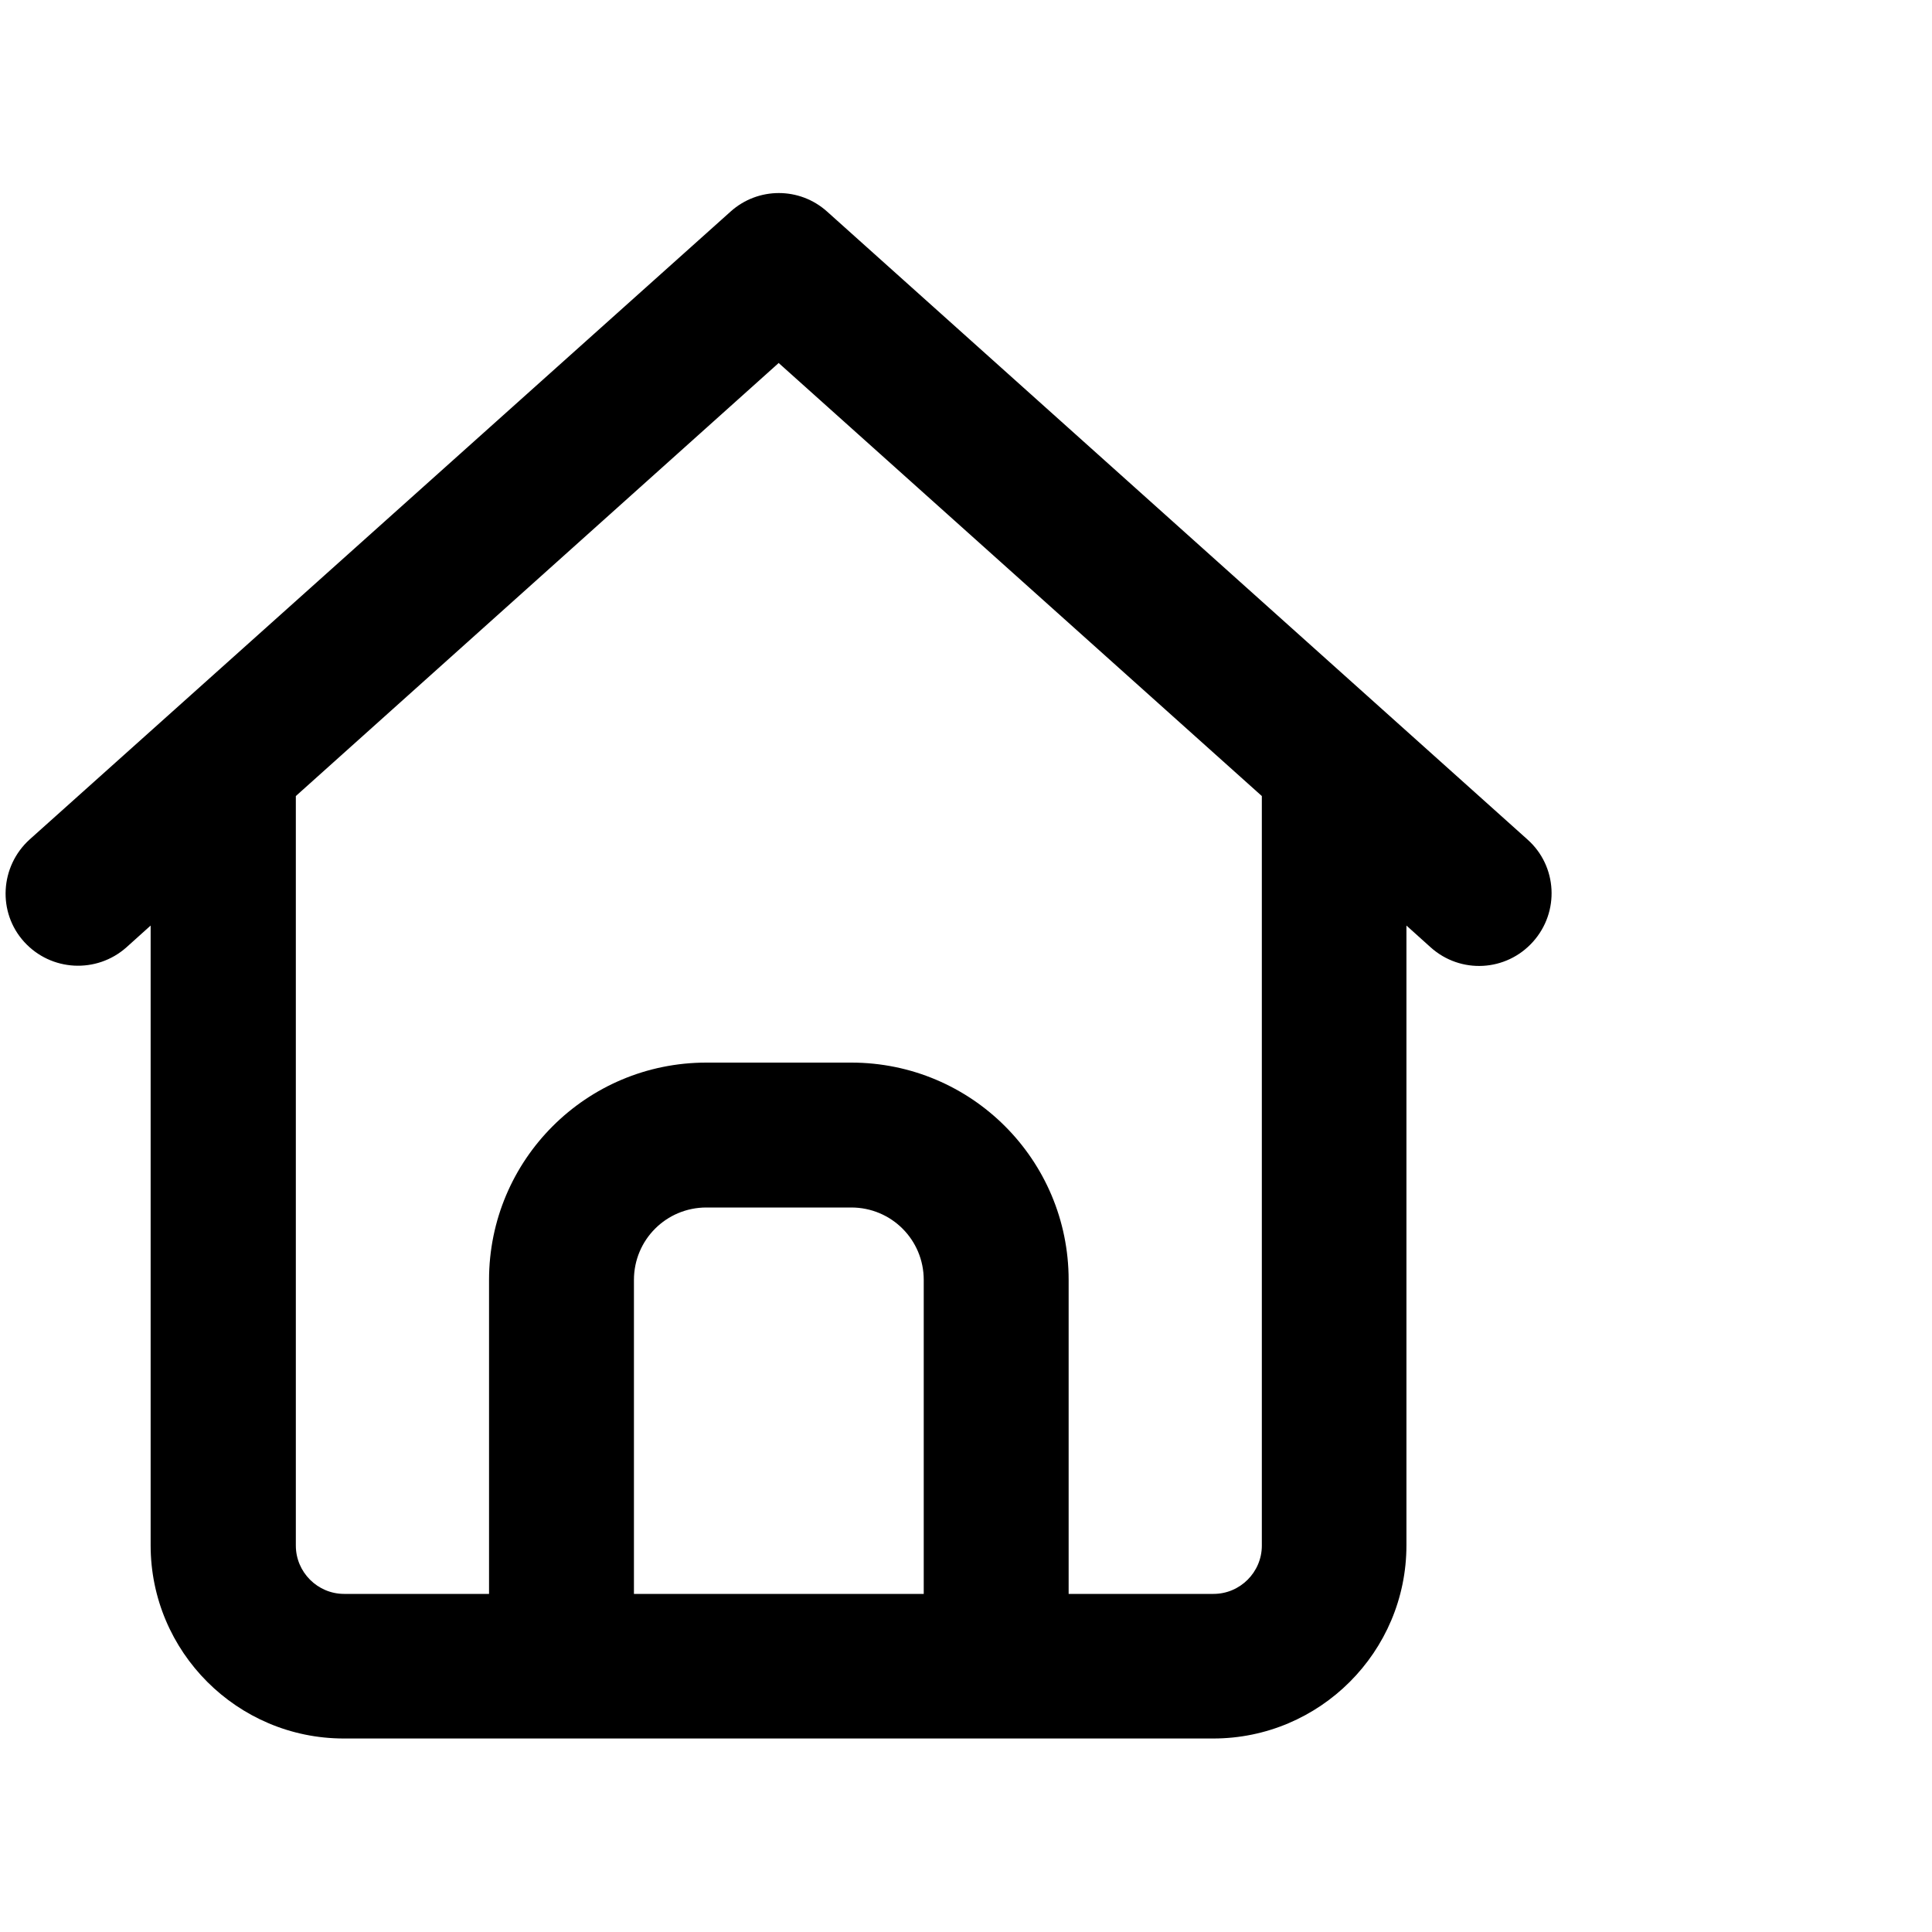
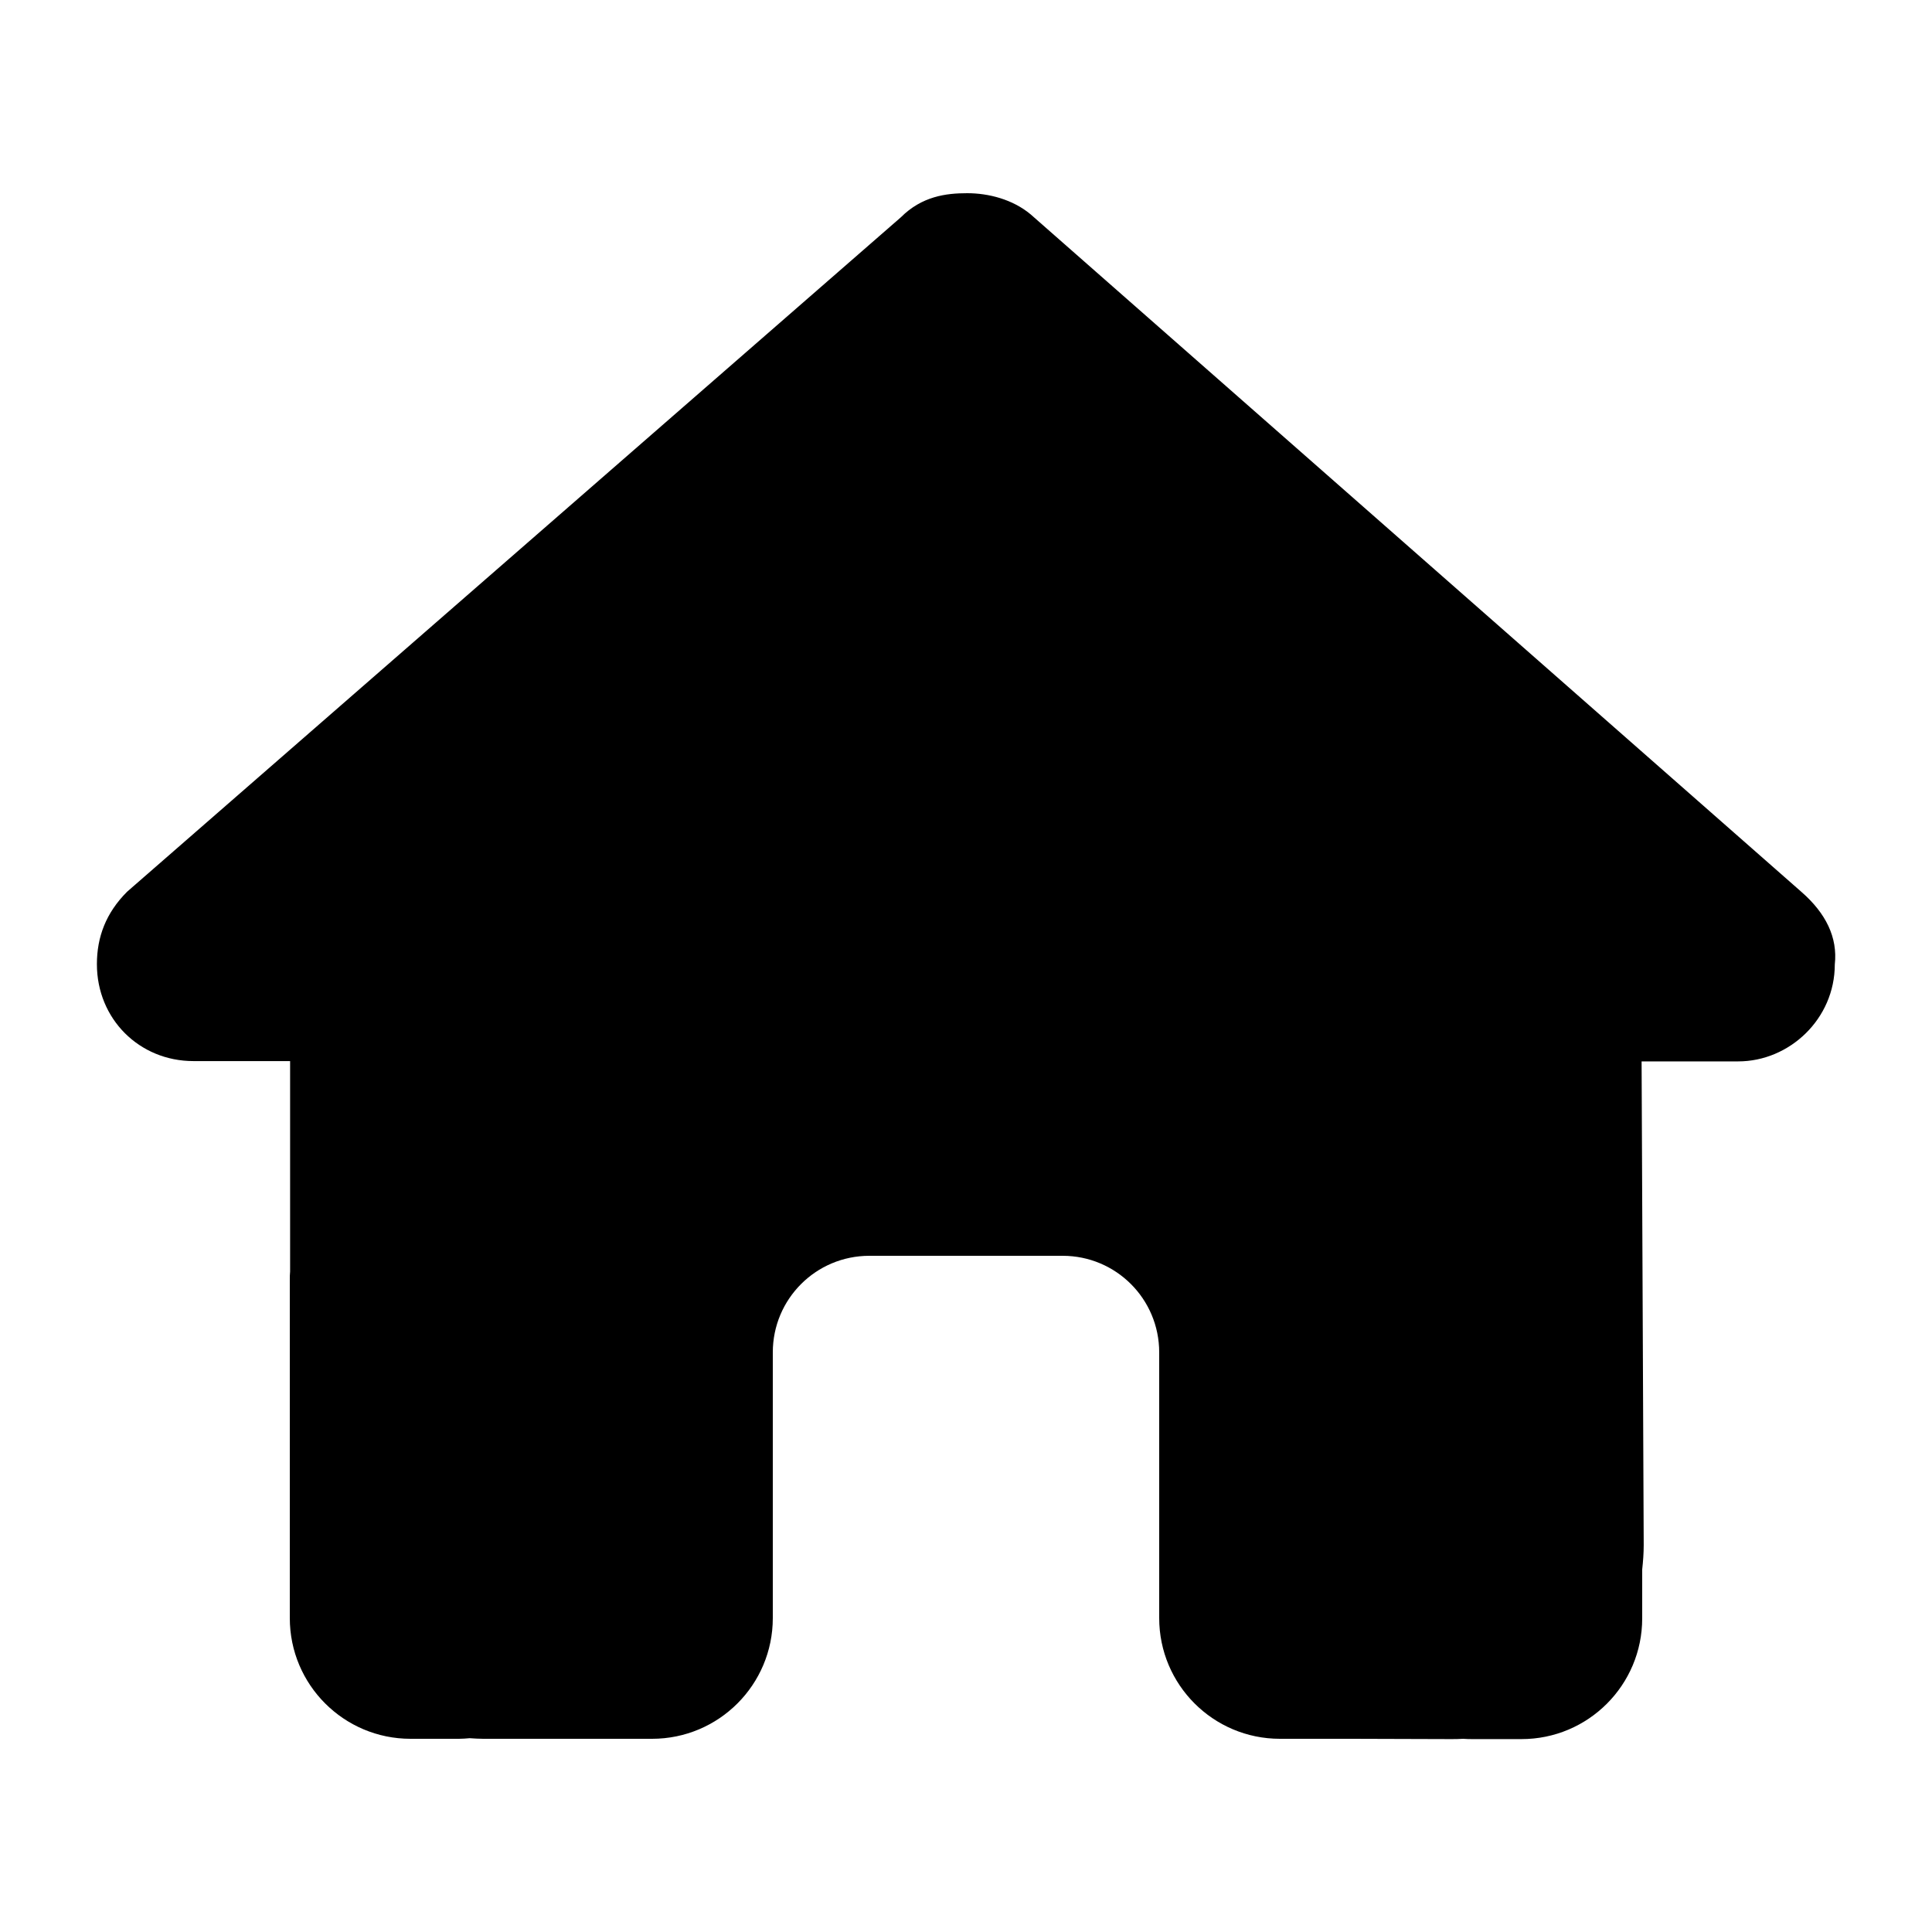
- <svg xmlns="http://www.w3.org/2000/svg" viewBox="62 0 640 640">
-   <path d="M304 70.1C313.1 61.9 326.9 61.9 336 70.1L568 278.1C577.9 286.9 578.7 302.1 569.8 312C560.9 321.9 545.8 322.7 535.9 313.8L527.9 306.6L527.9 511.9C527.9 547.2 499.2 575.9 463.9 575.9L175.9 575.9C140.6 575.9 111.9 547.2 111.9 511.9L111.9 306.6L103.9 313.8C94 322.6 78.9 321.8 70 312C61.1 302.2 62 287 71.8 278.1L304 70.1zM320 120.2L160 263.7L160 512C160 520.8 167.2 528 176 528L224 528L224 424C224 384.2 256.2 352 296 352L344 352C383.8 352 416 384.2 416 424L416 528L464 528C472.8 528 480 520.8 480 512L480 263.7L320 120.3zM272 528L368 528L368 424C368 410.7 357.3 400 344 400L296 400C282.7 400 272 410.7 272 424L272 528z" />
+ <svg xmlns="http://www.w3.org/2000/svg" viewBox="-32 -64 640 640">
+   <path d="M575.8 255.5c0 18-15 32.1-32 32.1l-32 0 .7 160.2c0 2.7-.2 5.4-.5 8.1l0 16.2c0 22.1-17.9 40-40 40l-16 0c-1.1 0-2.2 0-3.3-.1c-1.4 .1-2.8 .1-4.2 .1L416 512l-24 0c-22.1 0-40-17.9-40-40l0-24 0-64c0-17.7-14.3-32-32-32l-64 0c-17.7 0-32 14.3-32 32l0 64 0 24c0 22.1-17.9 40-40 40l-24 0-31.9 0c-1.5 0-3-.1-4.5-.2c-1.2 .1-2.4 .2-3.6 .2l-16 0c-22.1 0-40-17.9-40-40l0-112c0-.9 0-1.9 .1-2.8l0-69.7-32 0c-18 0-32-14-32-32.1c0-9 3-17 10-24L266.4 8c7-7 15-8 22-8s15 2 21 7L564.8 231.5c8 7 12 15 11 24z" />
</svg>
